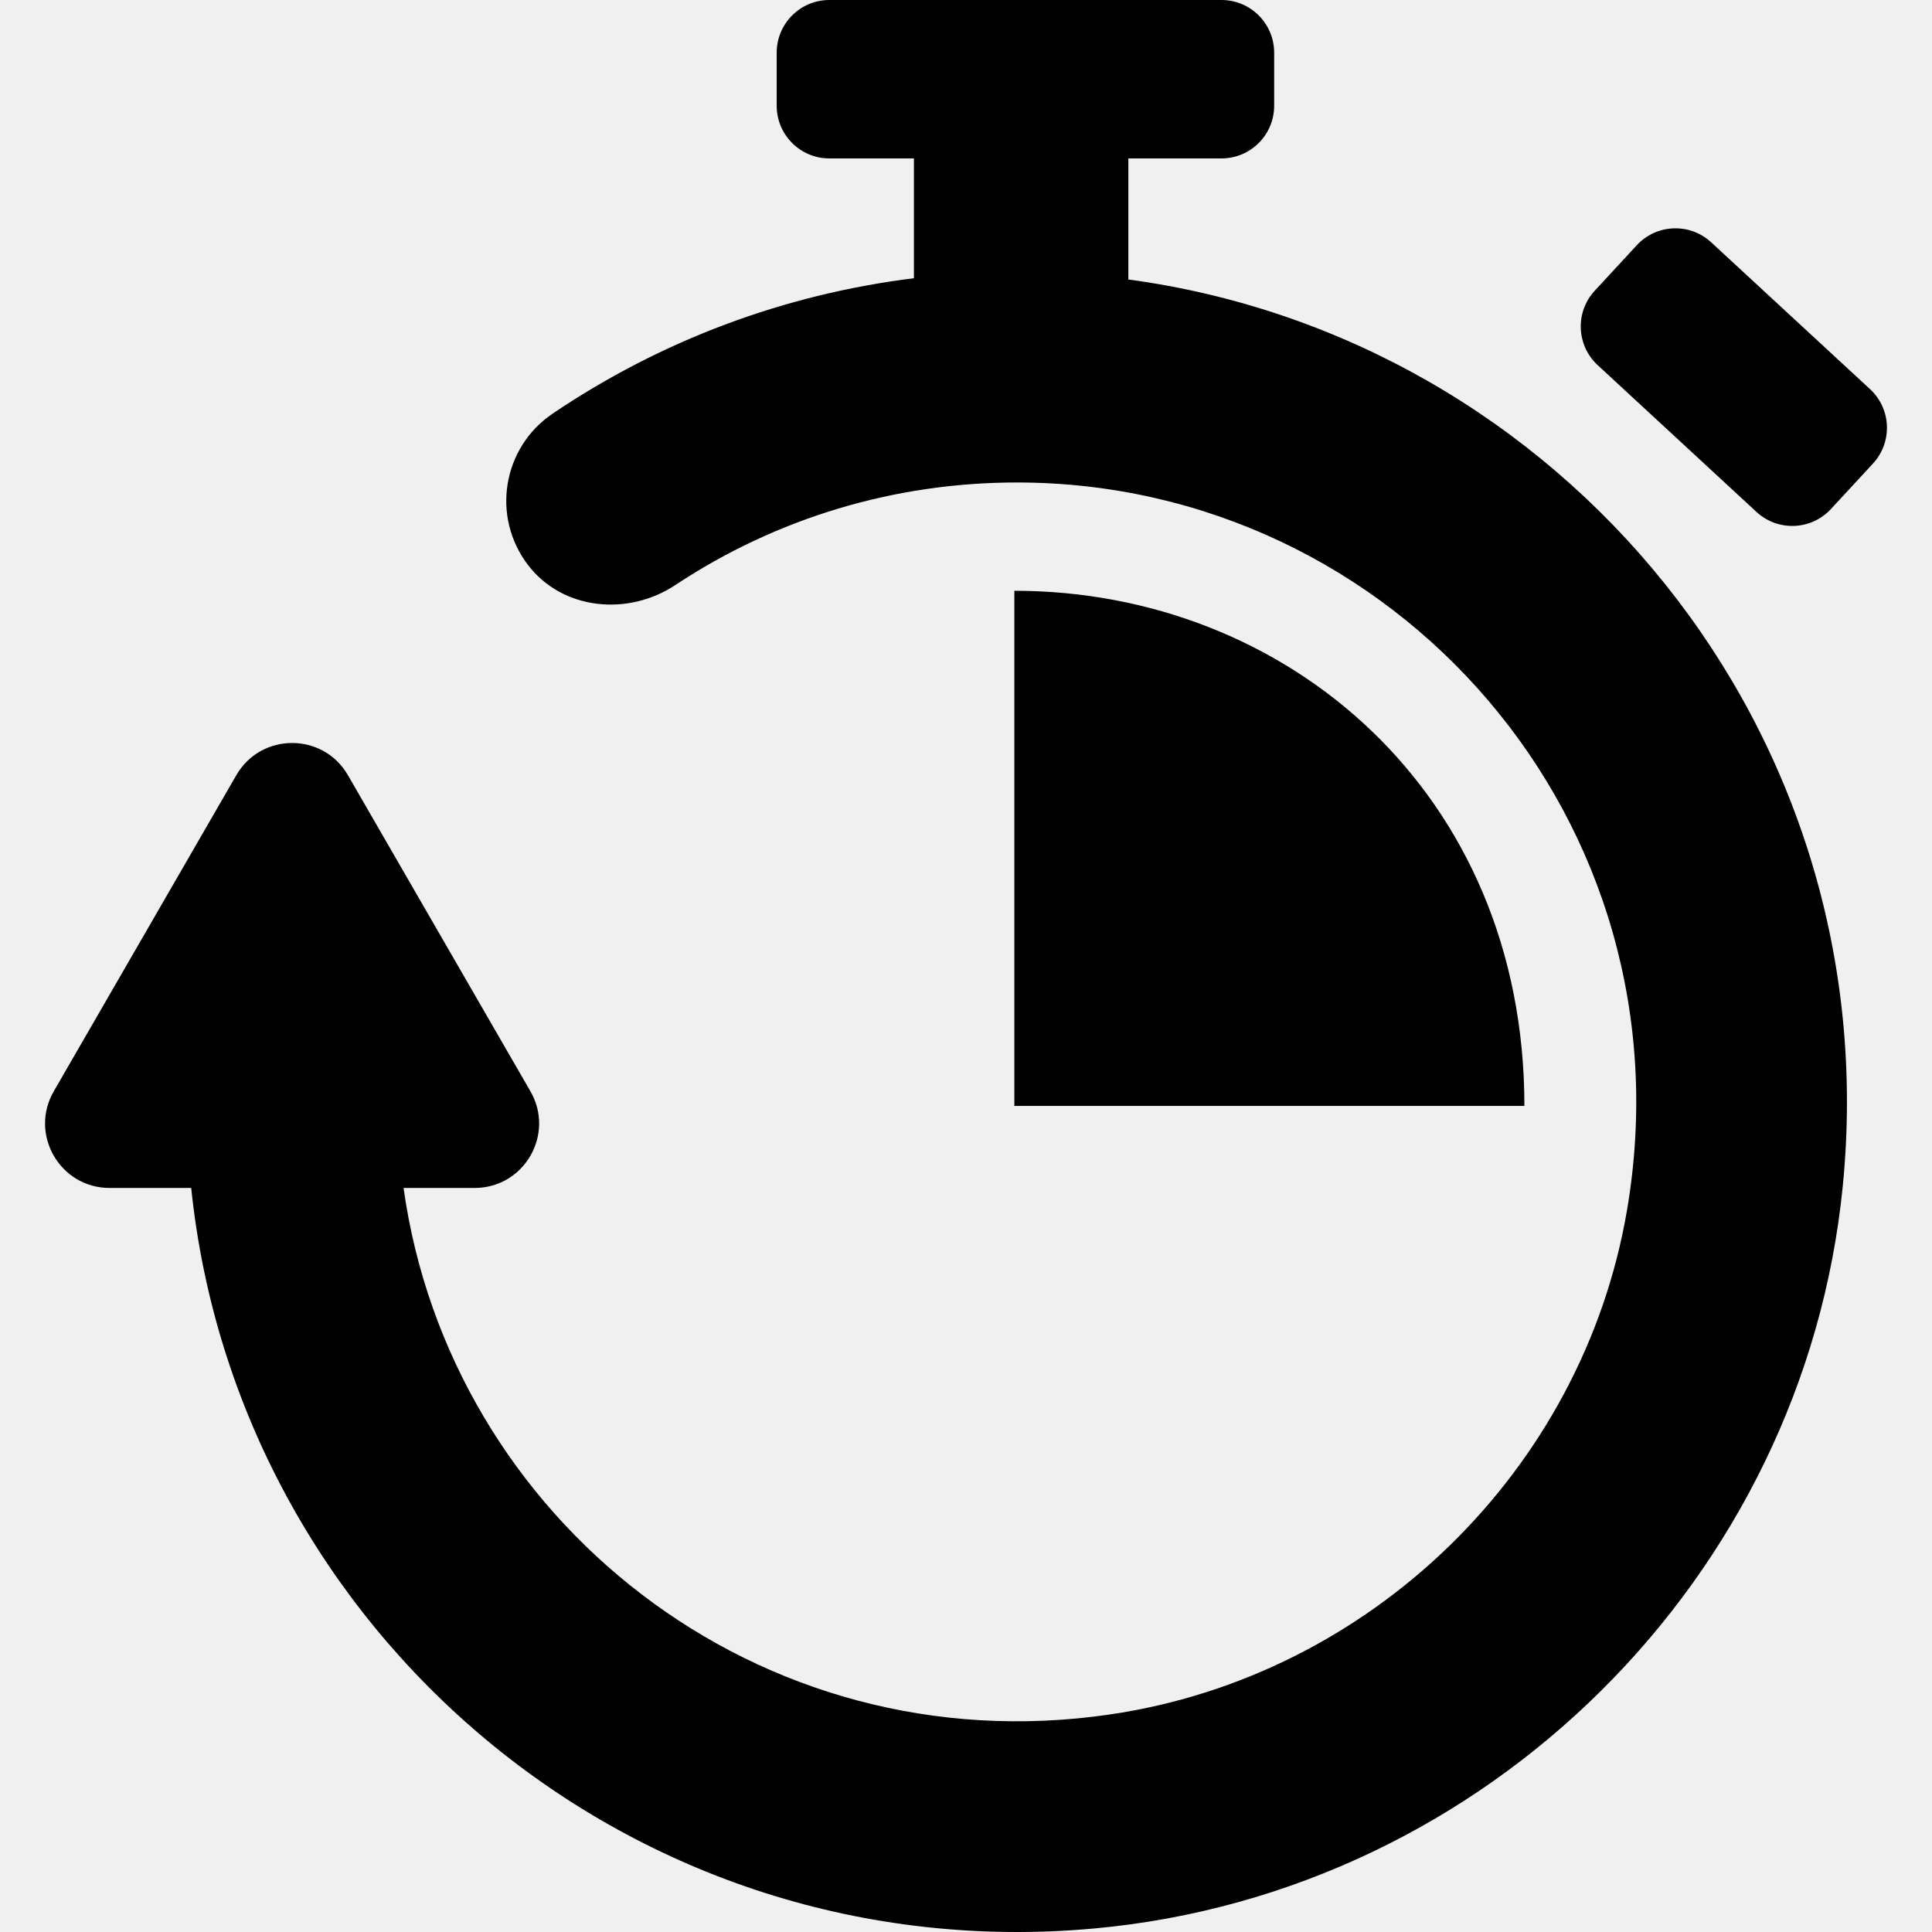
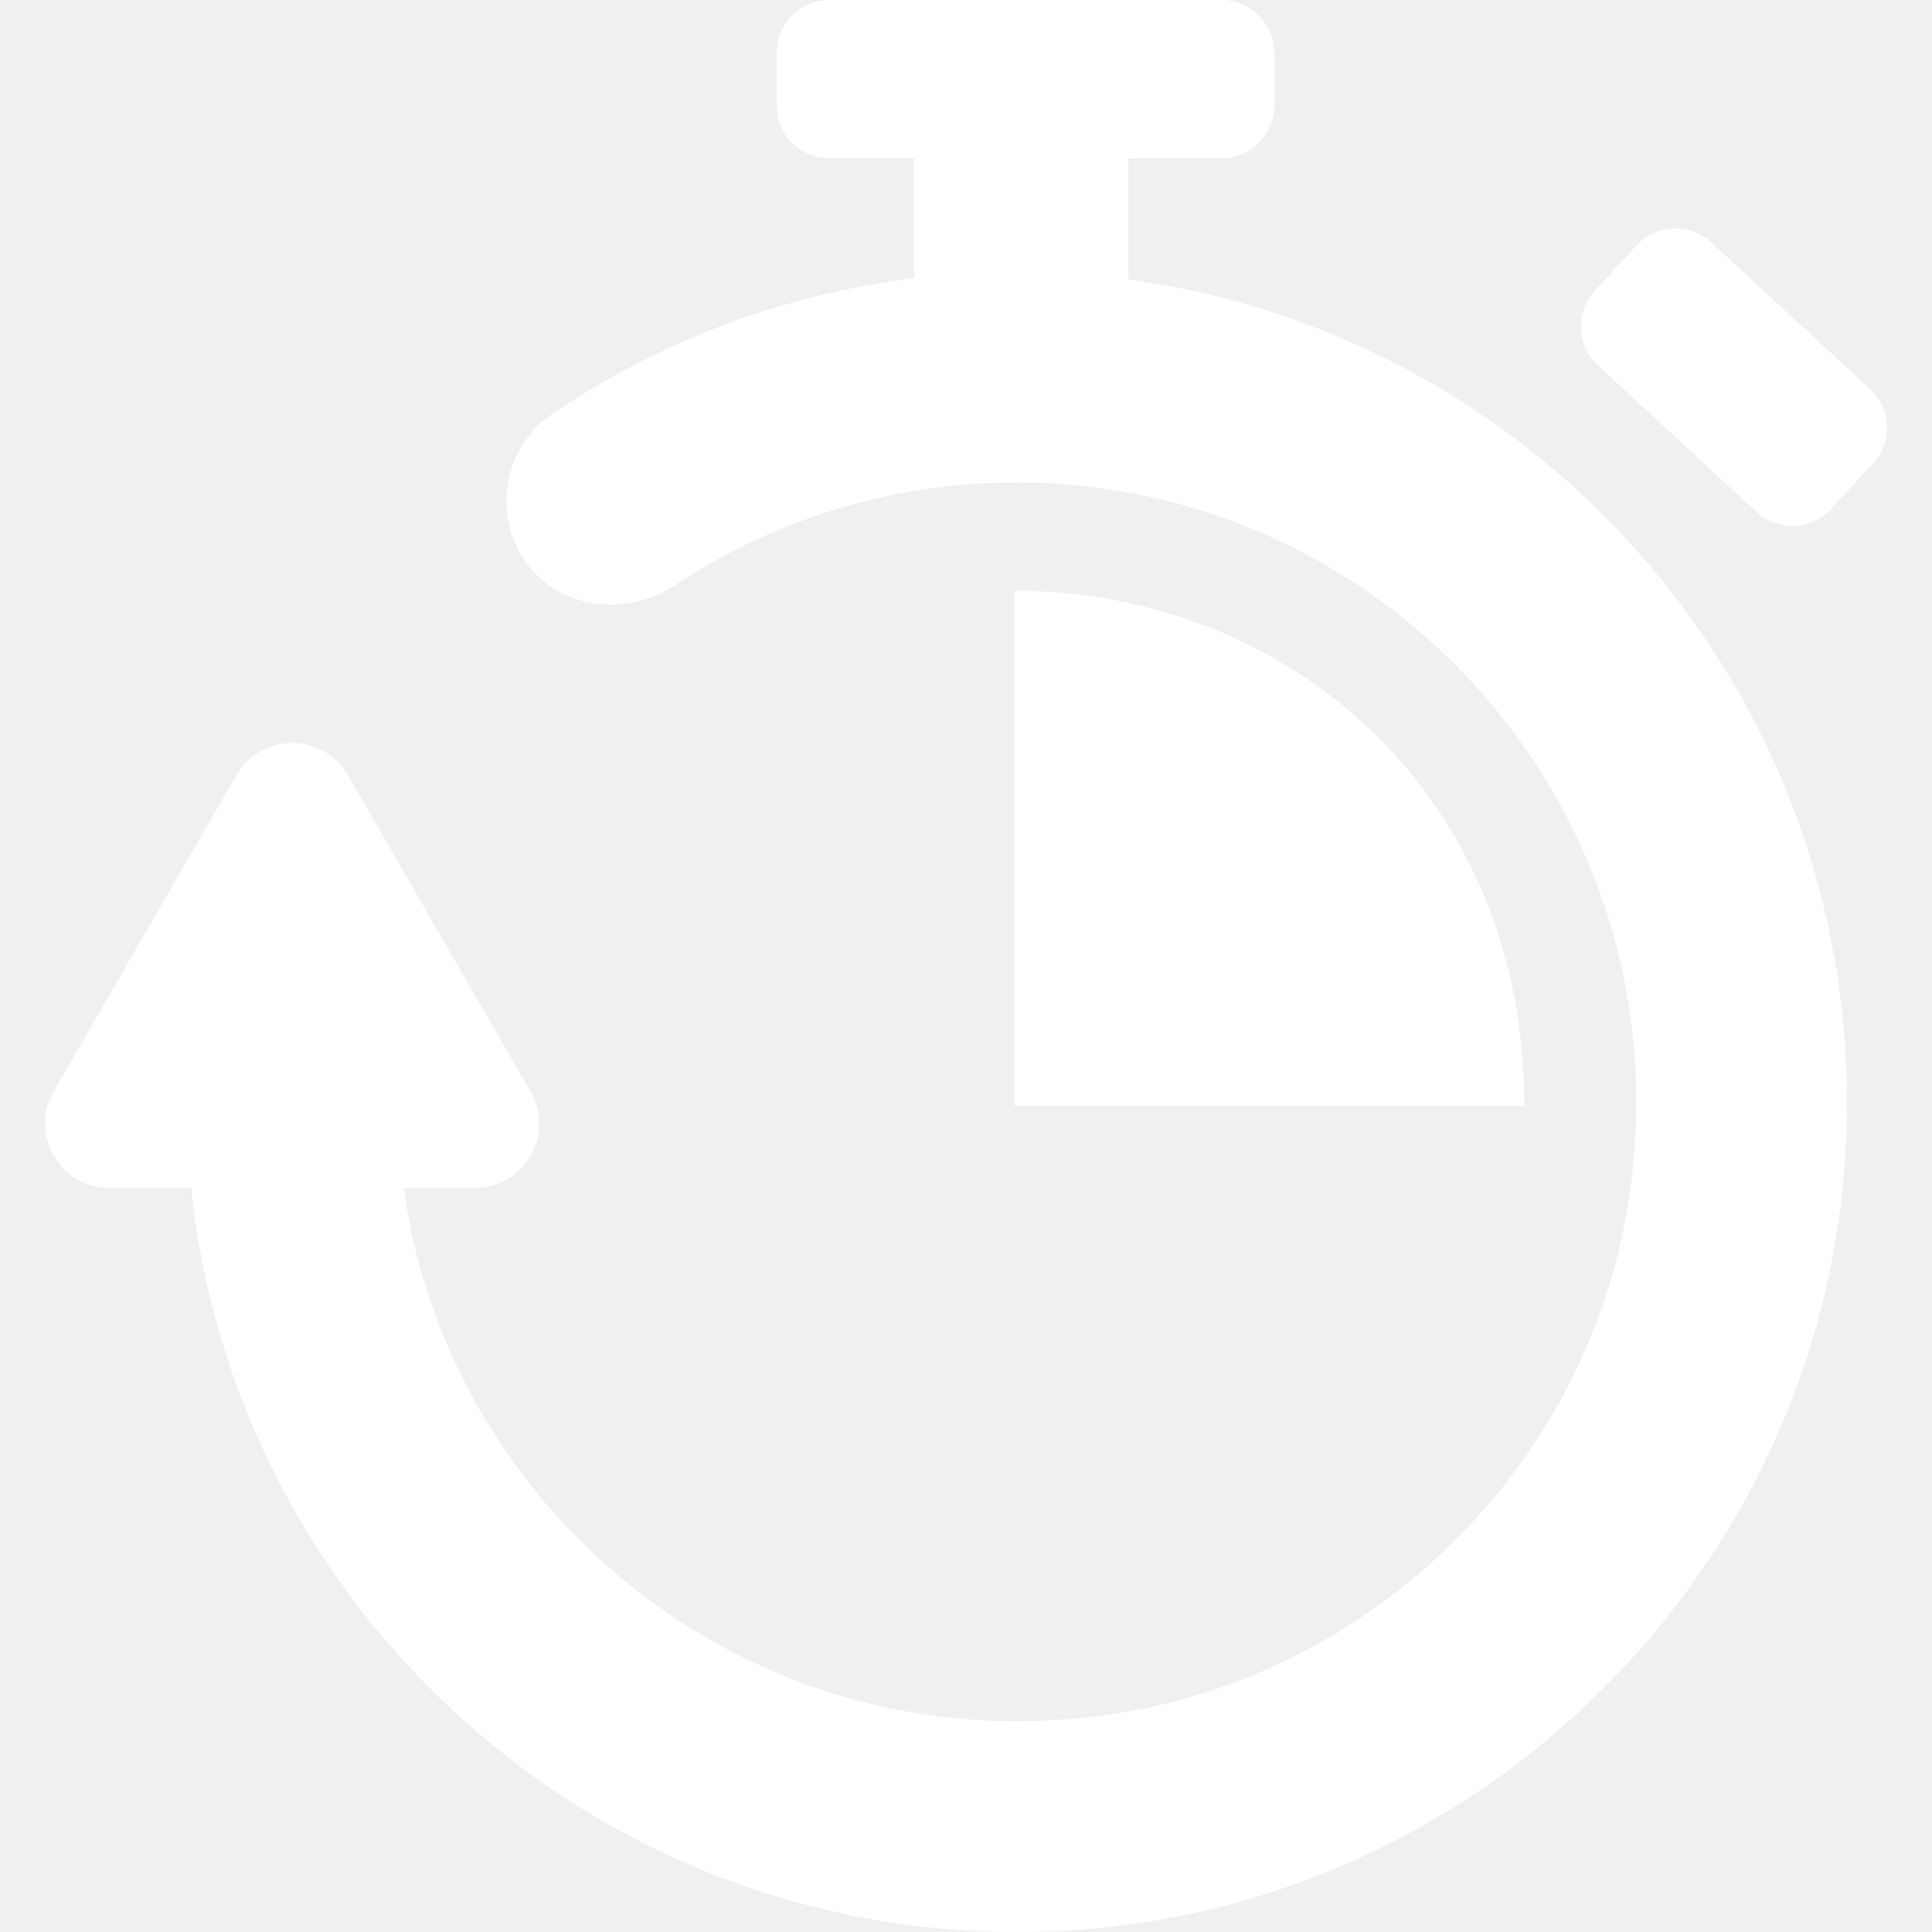
- <svg xmlns="http://www.w3.org/2000/svg" version="1.1" id="Capa_1" x="0px" y="0px" width="612px" height="612px" viewBox="0 0 612 612" style="enable-background:new 0 0 612 612;" xml:space="preserve">
+ <svg xmlns="http://www.w3.org/2000/svg" version="1.1" id="Capa_1" x="0px" y="0px" width="612px" height="612px" viewBox="0 0 612 612" style="fill:white;enable-background:new 0 0 612 612;" xml:space="preserve">
  <g>
    <path d="M583.728,375.793c-12.316,124.001-112.79,223.666-236.88,235.068C200.16,624.34,75.077,516.49,60.568,376.312H34.716   c-15.717,0-25.54-17.016-17.68-30.626l57.818-100.122c7.859-13.609,27.503-13.608,35.361,0.001l57.807,100.122   c7.858,13.611-1.965,30.625-17.681,30.625h-22.506c14.621,104.659,112.057,183.152,223.772,166.778   c82.667-12.115,149.722-77.336,163.773-159.697c21.031-123.271-73.829-230.558-193.271-230.558   c-38.734,0-76.119,11.238-108.233,32.519c-14.904,9.876-35.564,7.922-46.498-6.223c-11.905-15.402-8.188-37.389,7.687-48.109   c34.455-23.276,73.515-37.822,114.438-42.887V50.184h-26.784c-9.215,0-16.686-7.47-16.686-16.686V16.686   C246.033,7.47,253.503,0,262.719,0H386.93c9.215,0,16.686,7.47,16.686,16.686v16.812c0,9.215-7.47,16.686-16.686,16.686h-29.502   v38.347C494.28,106.996,598.102,231.062,583.728,375.793z M592.37,123.265L542.058,76.76c-6.768-6.255-17.324-5.84-23.58,0.927   l-13.309,14.399c-6.256,6.767-5.841,17.324,0.927,23.58l50.312,46.504c6.768,6.254,17.324,5.84,23.58-0.927l13.309-14.399   C599.553,140.077,599.138,129.52,592.37,123.265z M321.318,187.139v163.194h161.565   C482.885,250.949,407.481,187.139,321.318,187.139z" />
  </g>
  <g>
</g>
  <g>
</g>
  <g>
</g>
  <g>
</g>
  <g>
</g>
  <g>
</g>
  <g>
</g>
  <g>
</g>
  <g>
</g>
  <g>
</g>
  <g>
</g>
  <g>
</g>
  <g>
</g>
  <g>
</g>
  <g>
</g>
</svg>
